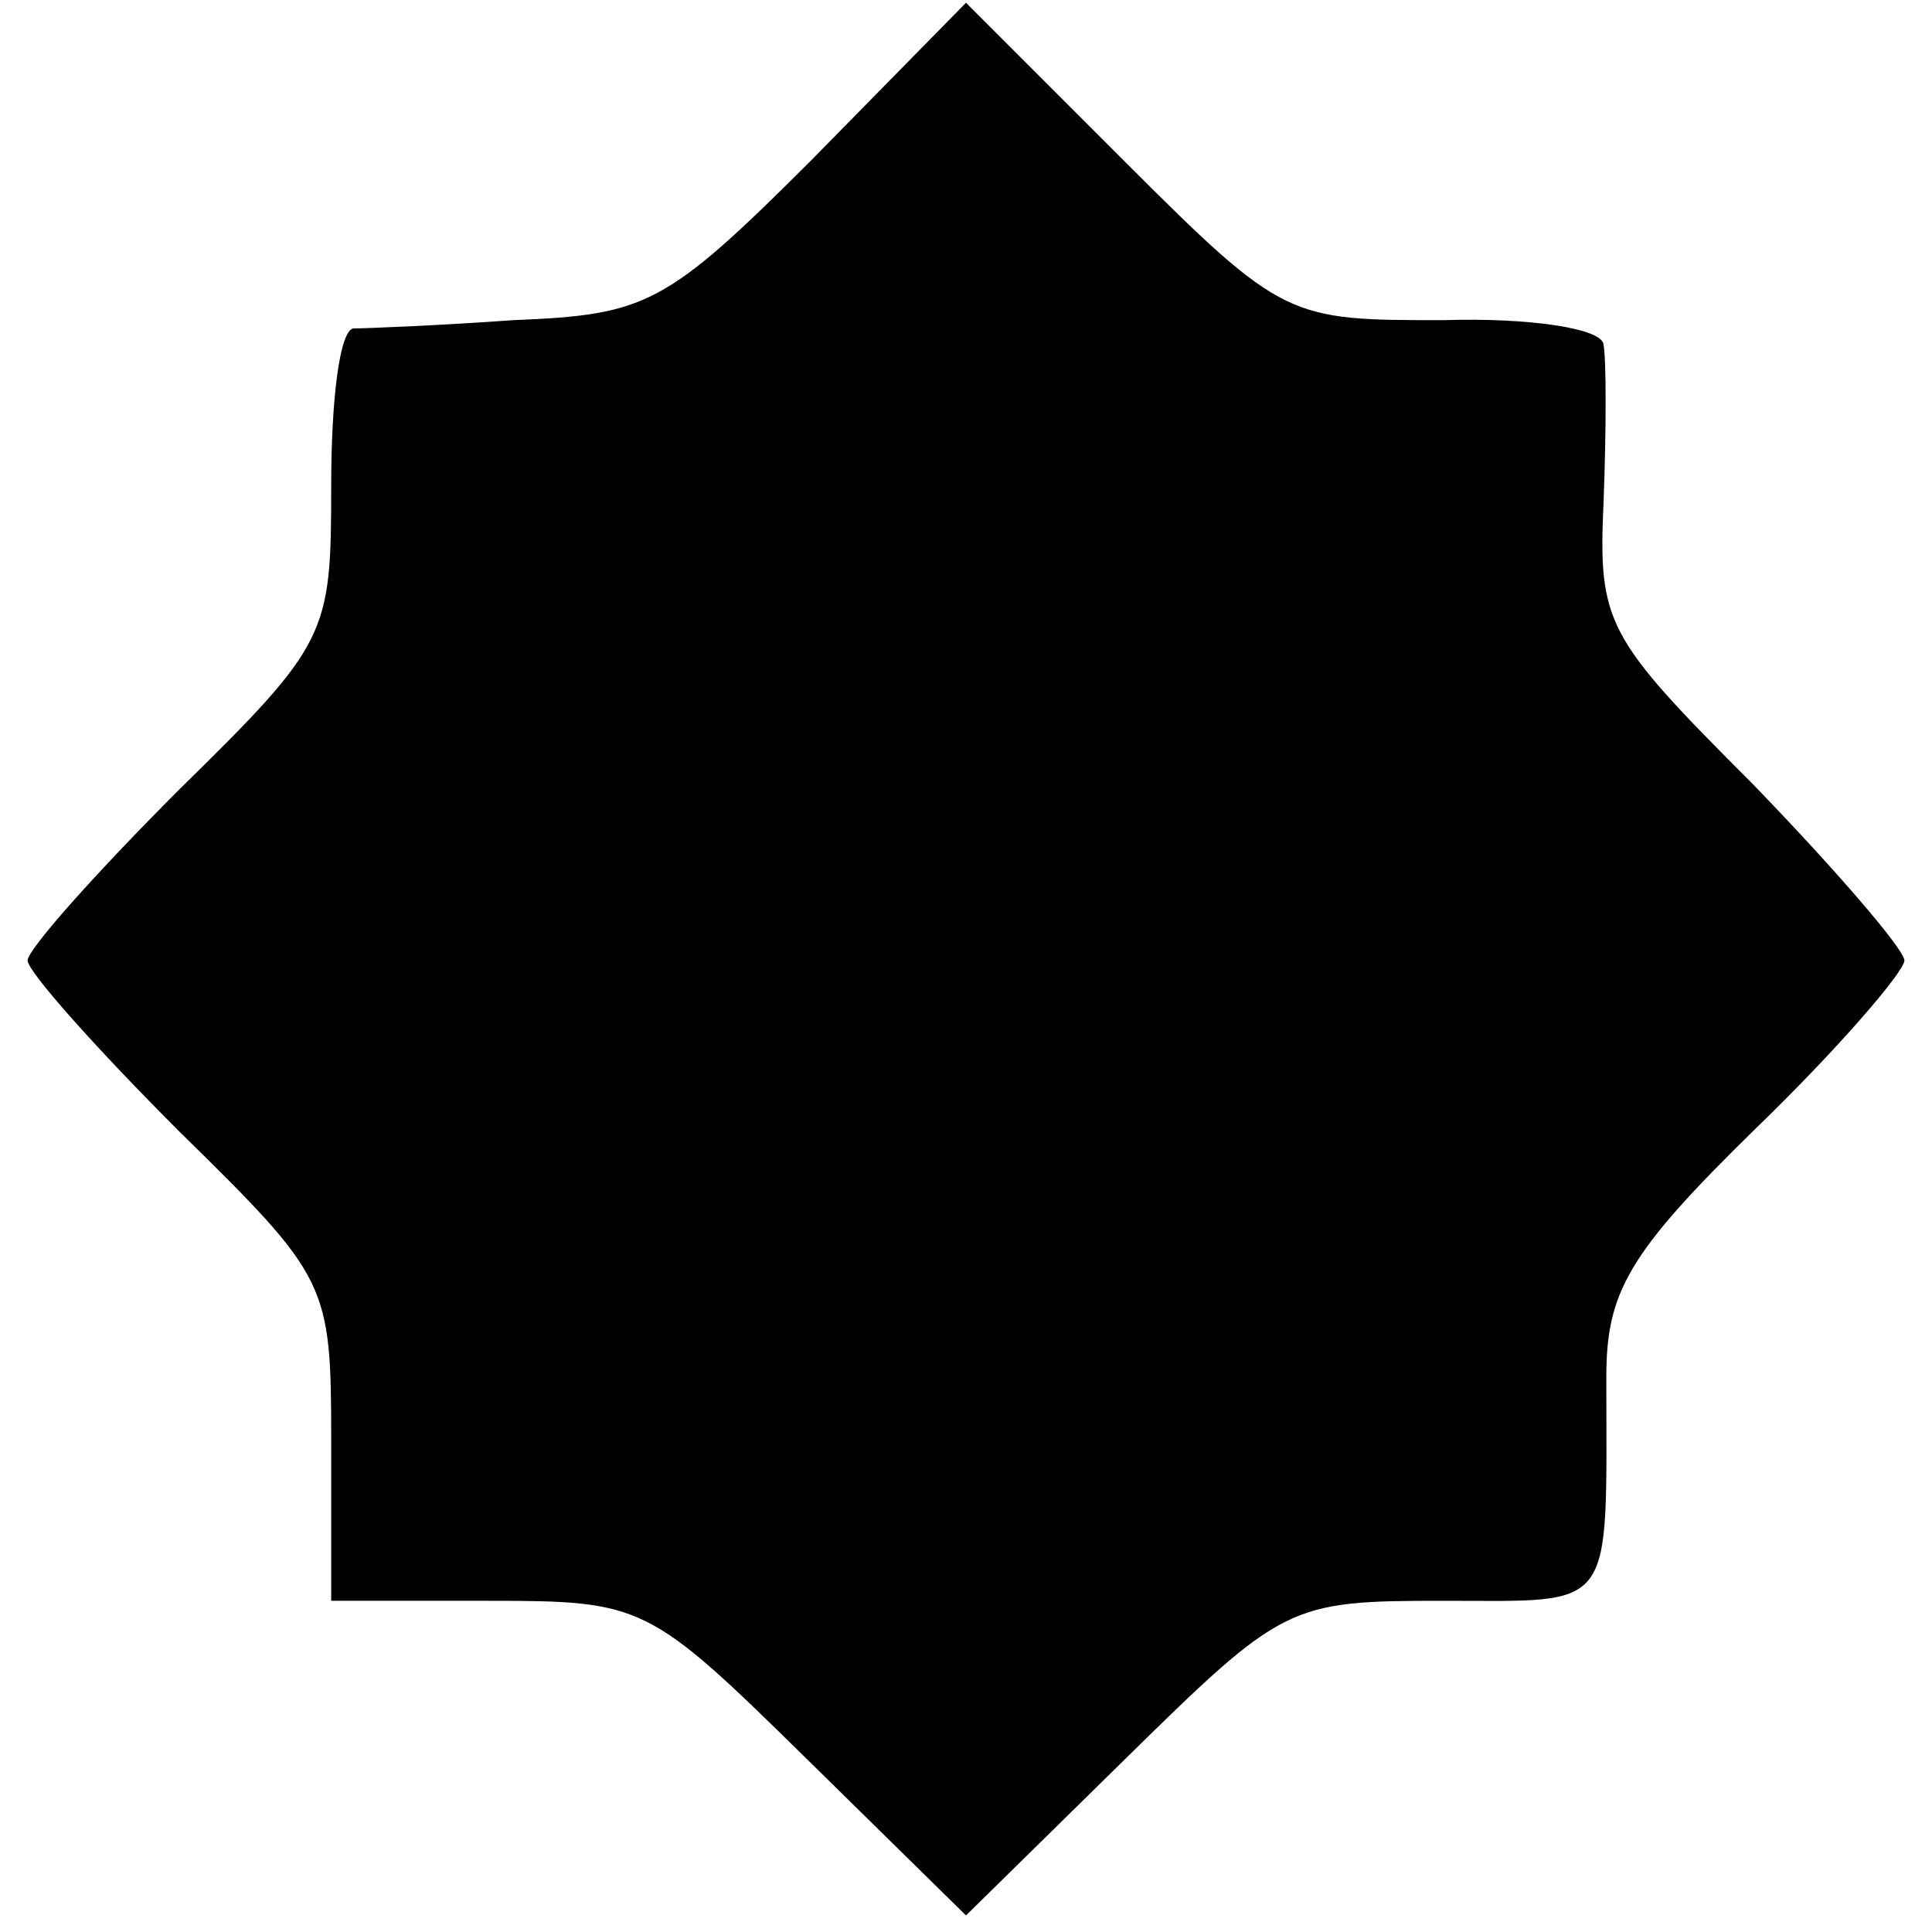
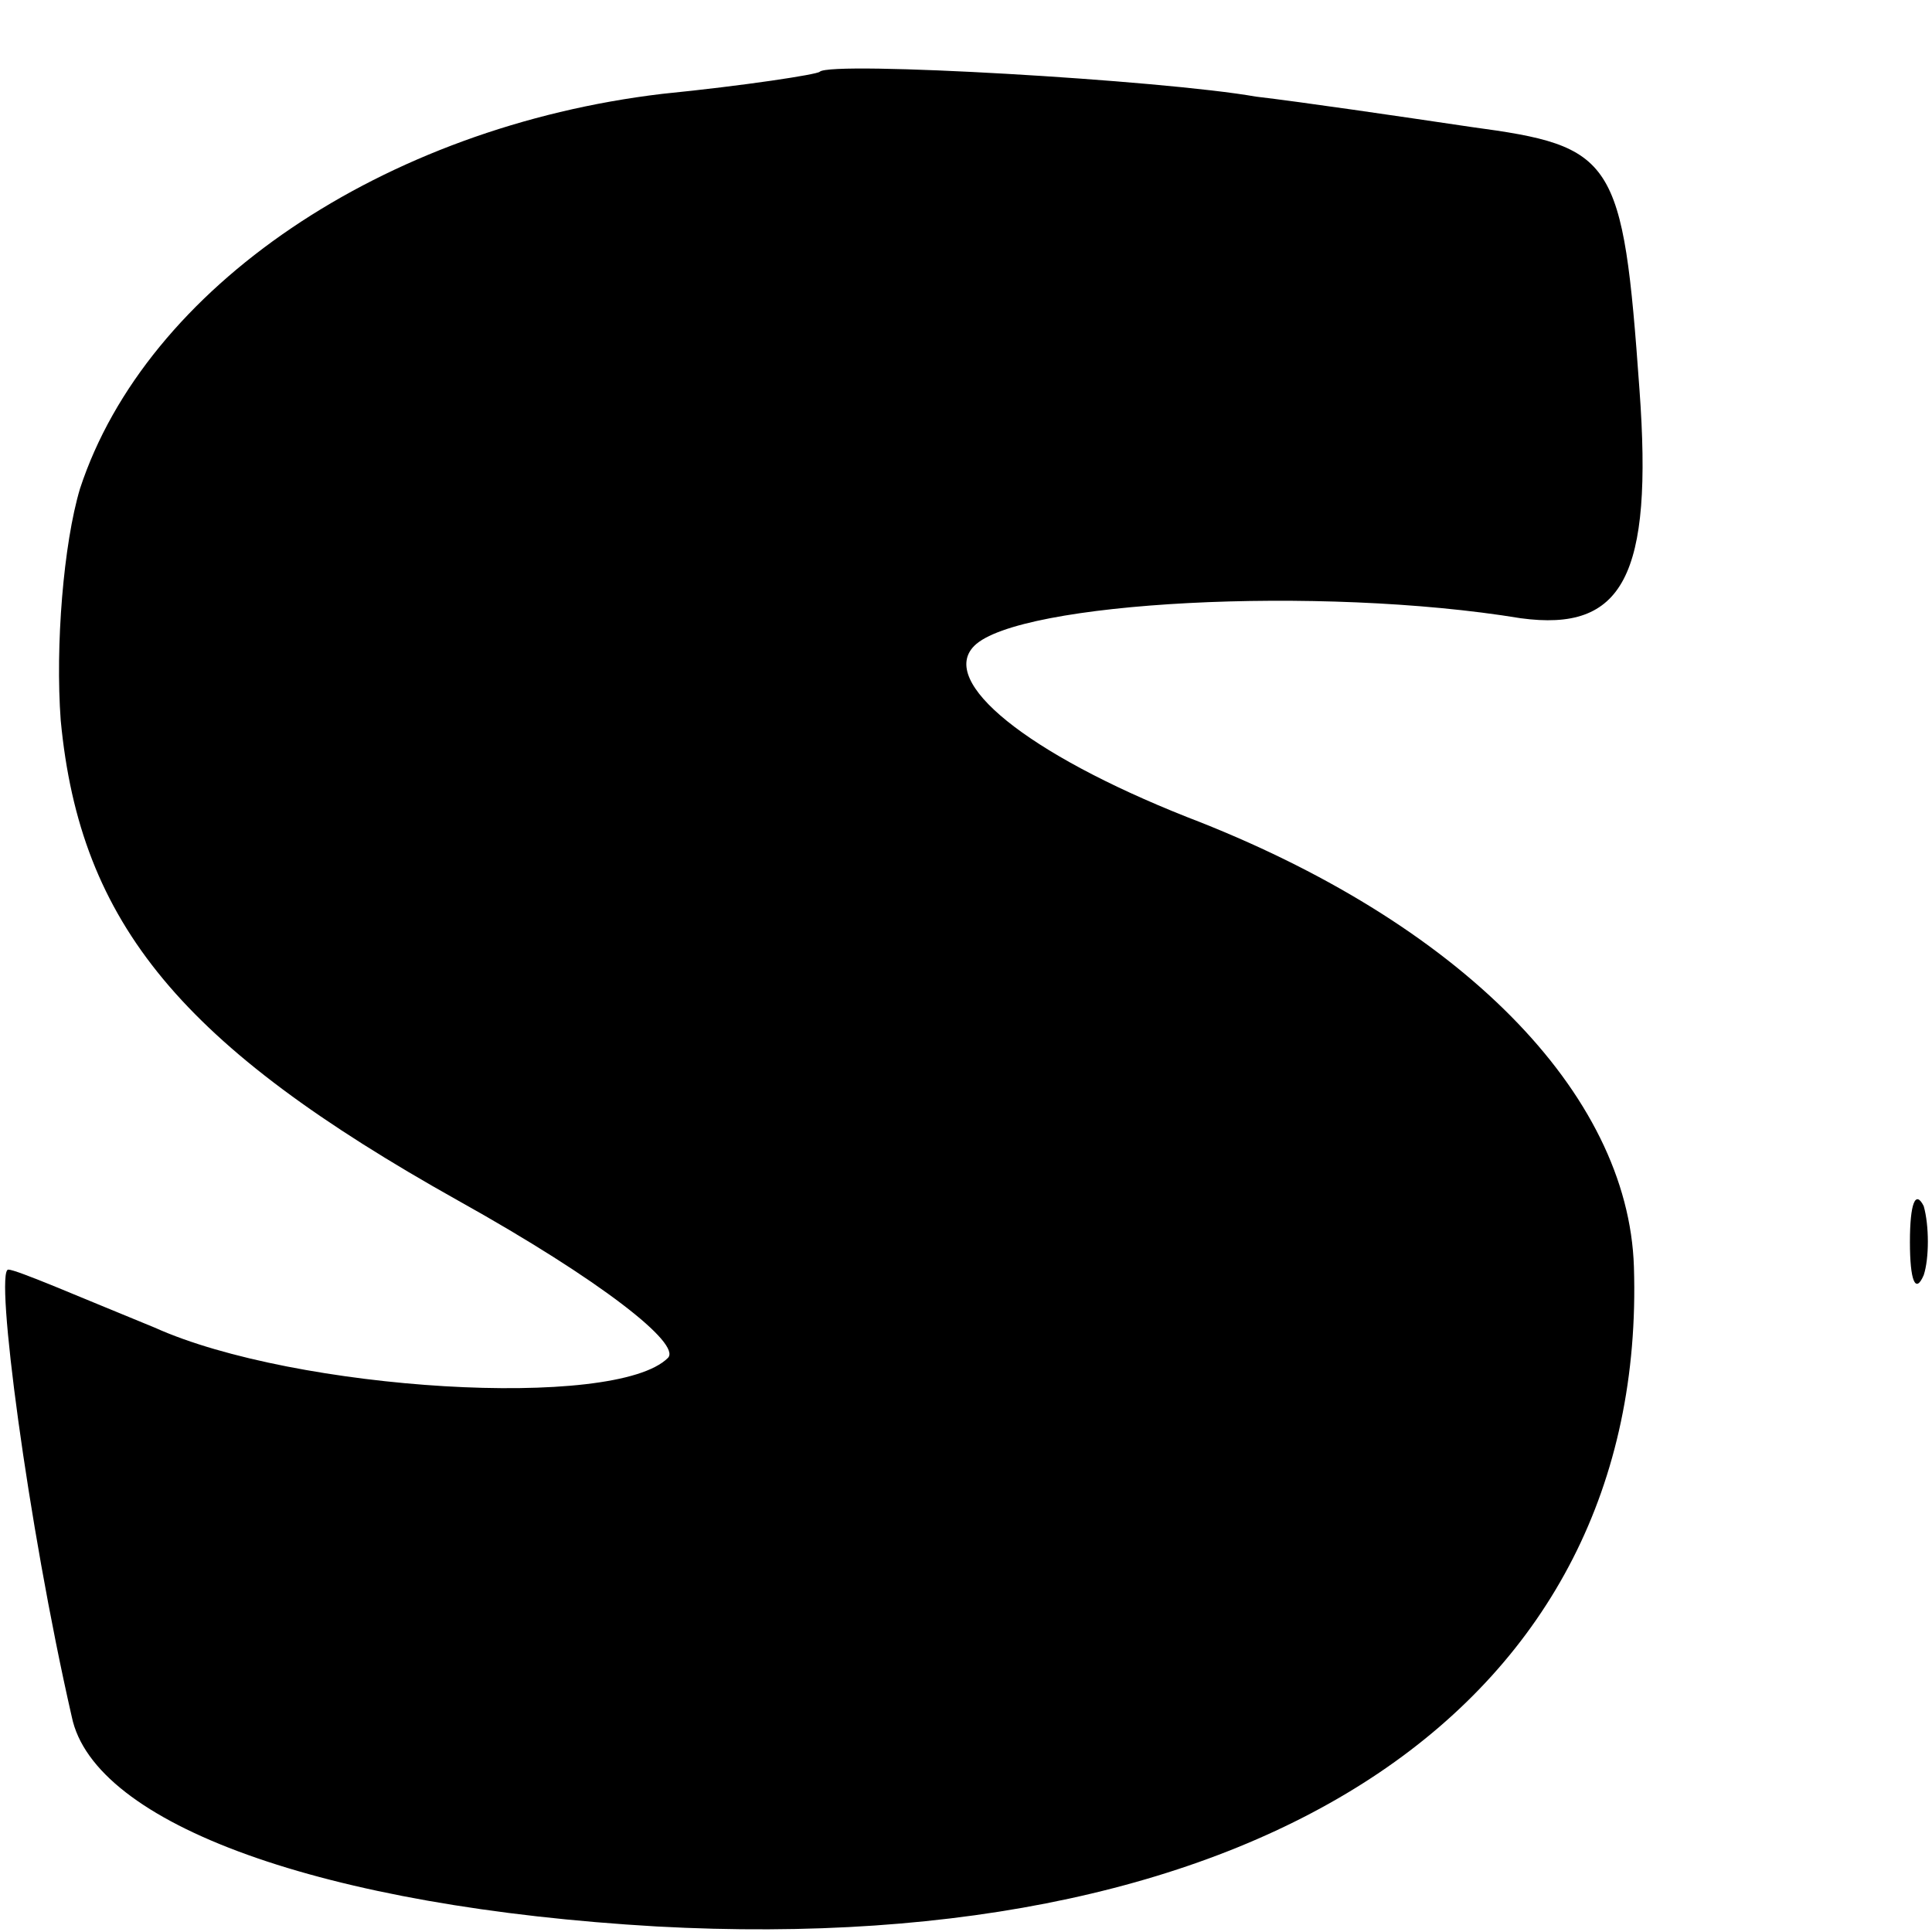
<svg xmlns="http://www.w3.org/2000/svg" version="1.0" width="70pt" height="70pt" viewBox="0 0 70 70" preserveAspectRatio="xMidYMid meet">
  <g transform="translate(0,70) scale(0.1,-0.1)" fill="#000000" stroke="none">
-     <path d="M294 642 c-53 -53 -60 -56 -108 -58 -28 -2 -54 -3 -58 -3 -5 -1 -8 -26 -8 -57 0 -54 -1 -57 -55 -110 -30 -30 -55 -58 -55 -62 0 -4 25 -32 55 -62 54 -53 55 -55 55 -112 l0 -58 57 0 c56 0 58 -1 115 -57 l58 -57 58 57 c57 56 59 57 115 57 63 0 59 -5 59 81 0 31 8 45 54 90 30 29 54 57 54 61 0 4 -25 33 -55 64 -53 53 -56 58 -54 102 1 26 1 52 0 57 0 6 -27 10 -58 9 -56 0 -58 0 -115 57 l-58 58 -56 -57z" />
+     <path d="M297 674 c-1 -1 -27 -5 -57 -8 -101 -12 -187 -70 -211 -143 -6 -20 -9 -57 -7 -84 7 -74 44 -118 144 -174 52 -29 81 -52 76 -57 -19 -19 -135 -12 -186 11 -27 11 -50 21 -53 21 -5 0 7 -92 23 -162 8 -39 91 -69 212 -76 221 -12 359 81 354 239 -2 63 -63 125 -162 163 -58 23 -90 49 -77 62 16 16 125 22 198 10 37 -5 48 15 43 83 -6 84 -9 88 -61 95 -27 4 -61 9 -78 11 -34 6 -154 13 -158 9z" />
+     <path d="M692 250 c0 -14 2 -19 5 -12 2 6 2 18 0 25 -3 6 -5 1 -5 -13z" />
  </g>
</svg>
